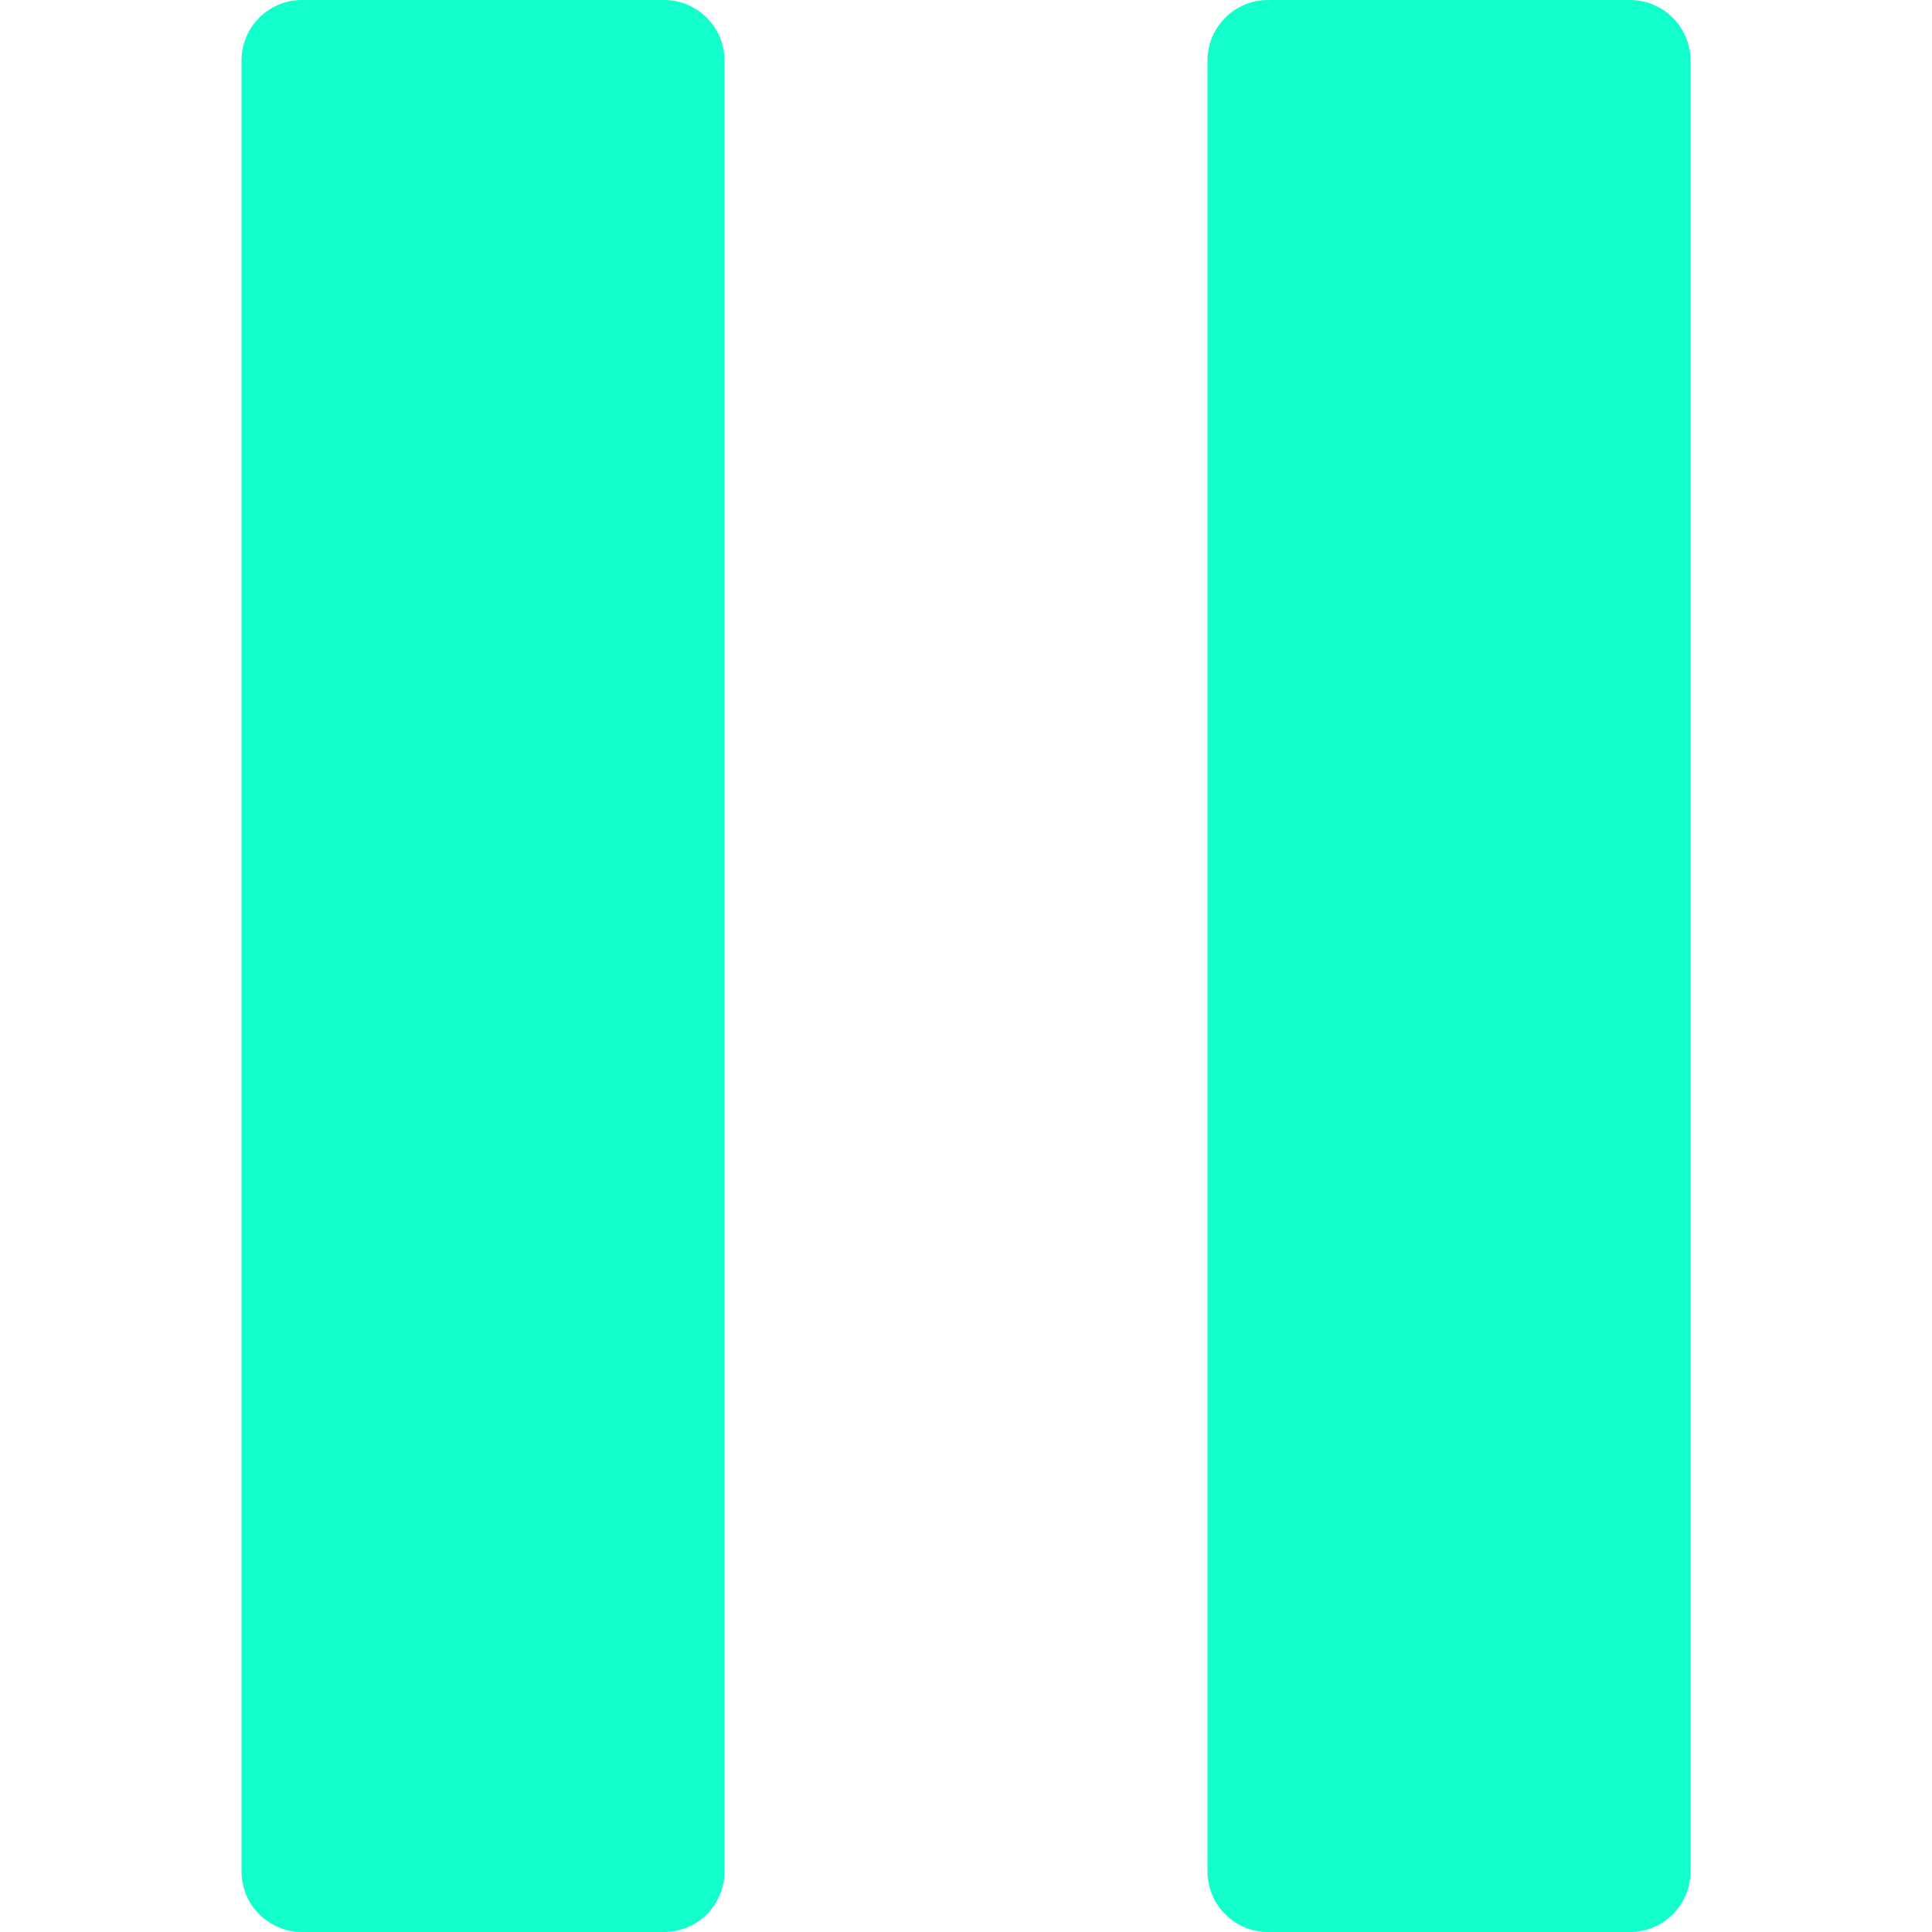
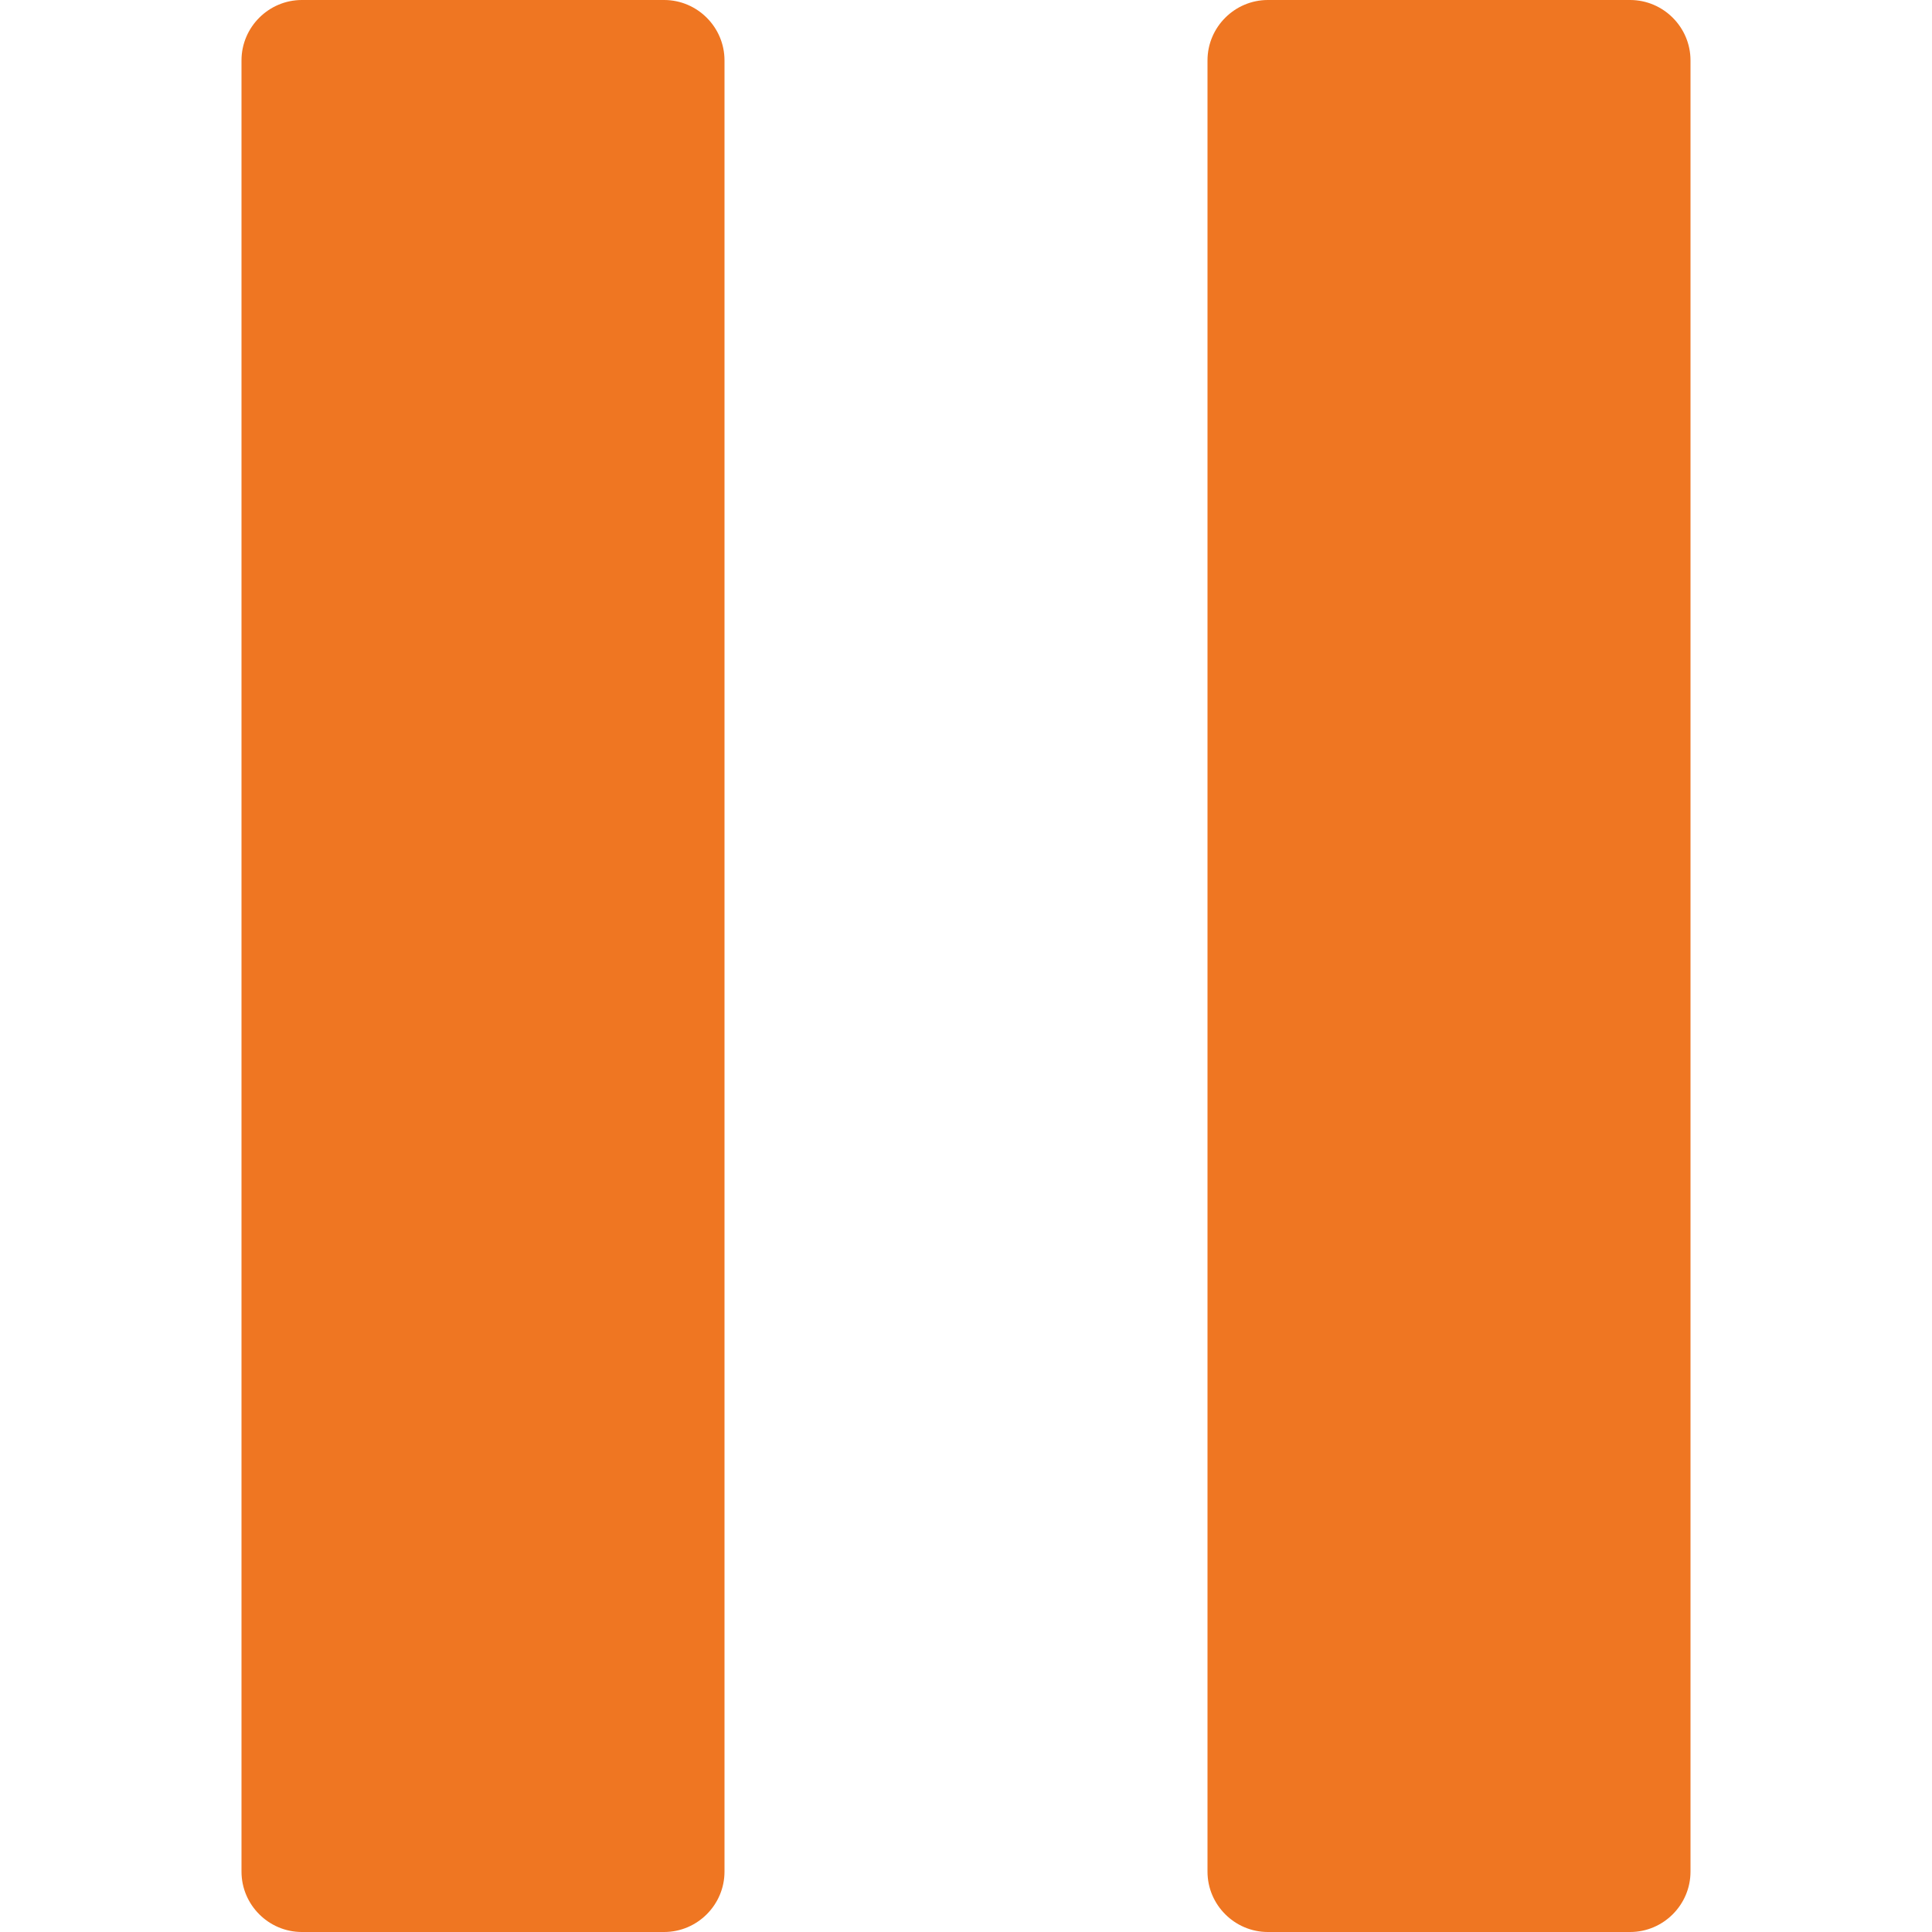
- <svg xmlns="http://www.w3.org/2000/svg" version="1.1" id="Layer_1" x="0px" y="0px" viewBox="-67 19 64 64" fill="#12FFCC" style="enable-background:new -67 19 64 64;" xml:space="preserve">
+ <svg xmlns="http://www.w3.org/2000/svg" version="1.1" id="Layer_1" x="0px" y="0px" viewBox="-67 19 64 64" fill="#EF7622" style="enable-background:new -67 19 64 64;" xml:space="preserve">
  <g>
    <g>
      <path d="M-43,81c0,1.1-0.9,2-2,2h-12c-1.1,0-2-0.9-2-2V21c0-1.1,0.9-2,2-2h12c1.1,0,2,0.9,2,2V81z" />
    </g>
    <g>
      <path d="M-11,81c0,1.1-0.9,2-2,2h-12c-1.1,0-2-0.9-2-2V21c0-1.1,0.9-2,2-2h12c1.1,0,2,0.9,2,2V81z" />
    </g>
  </g>
</svg>
